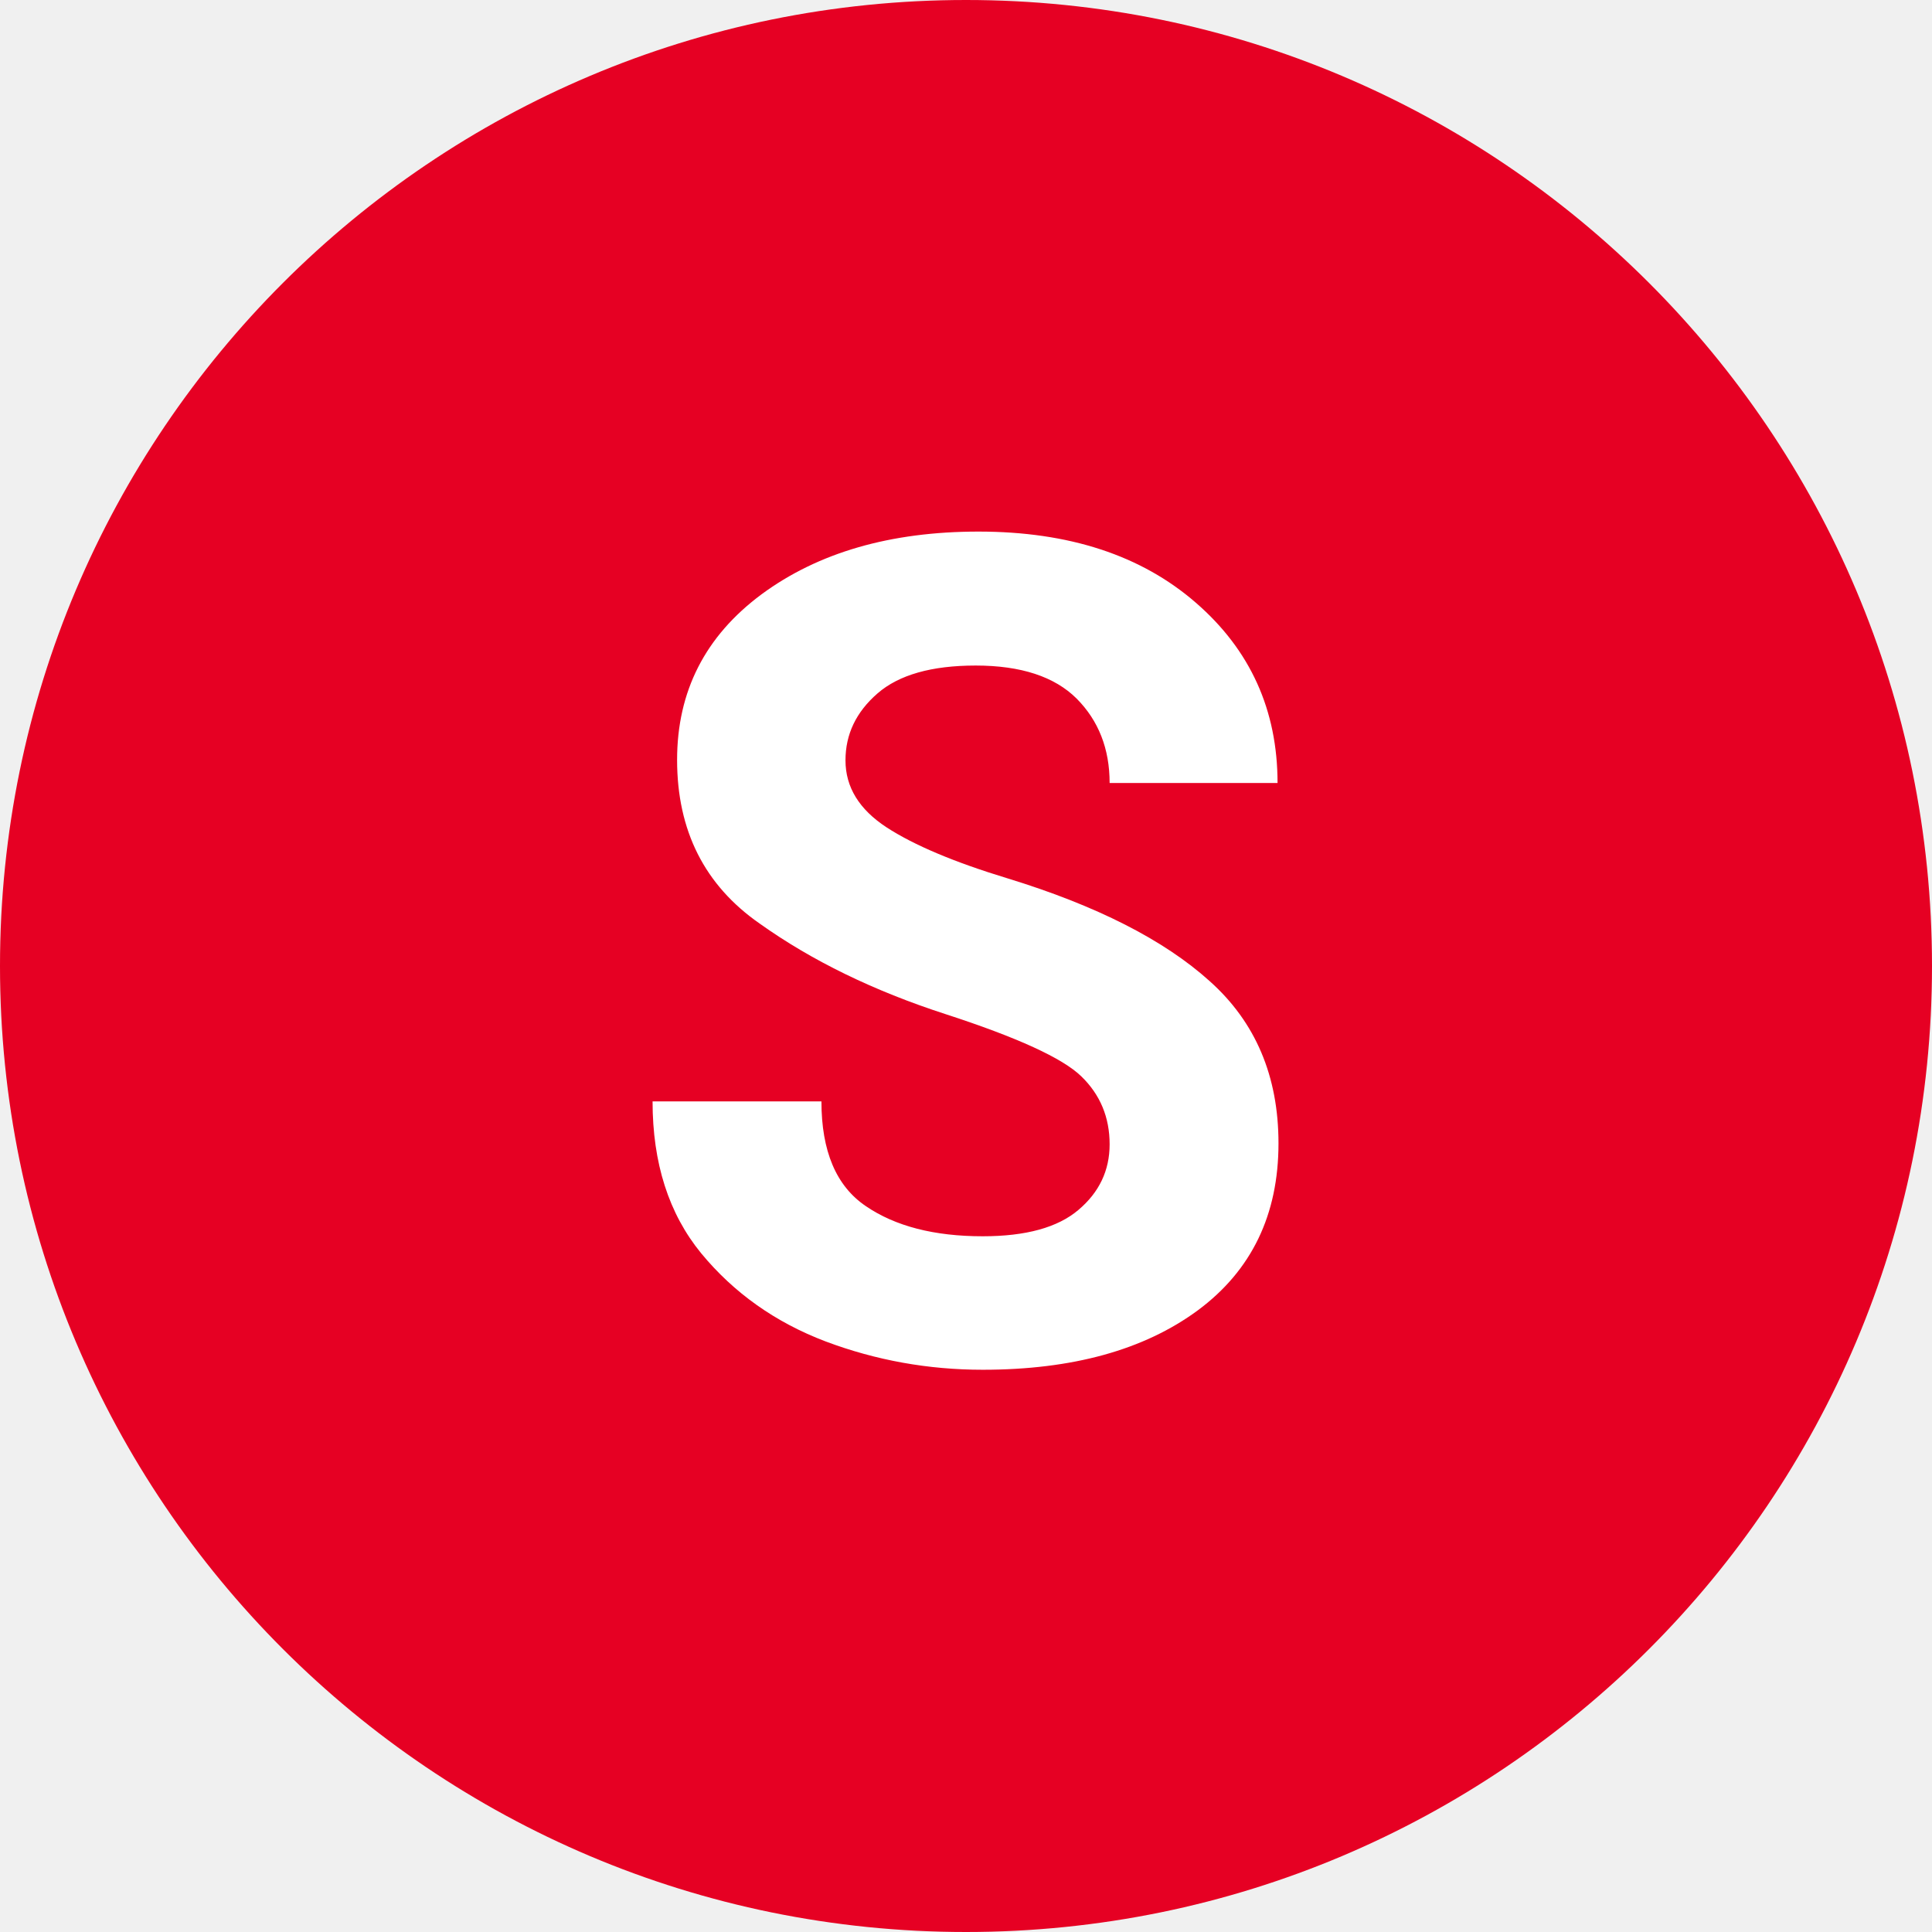
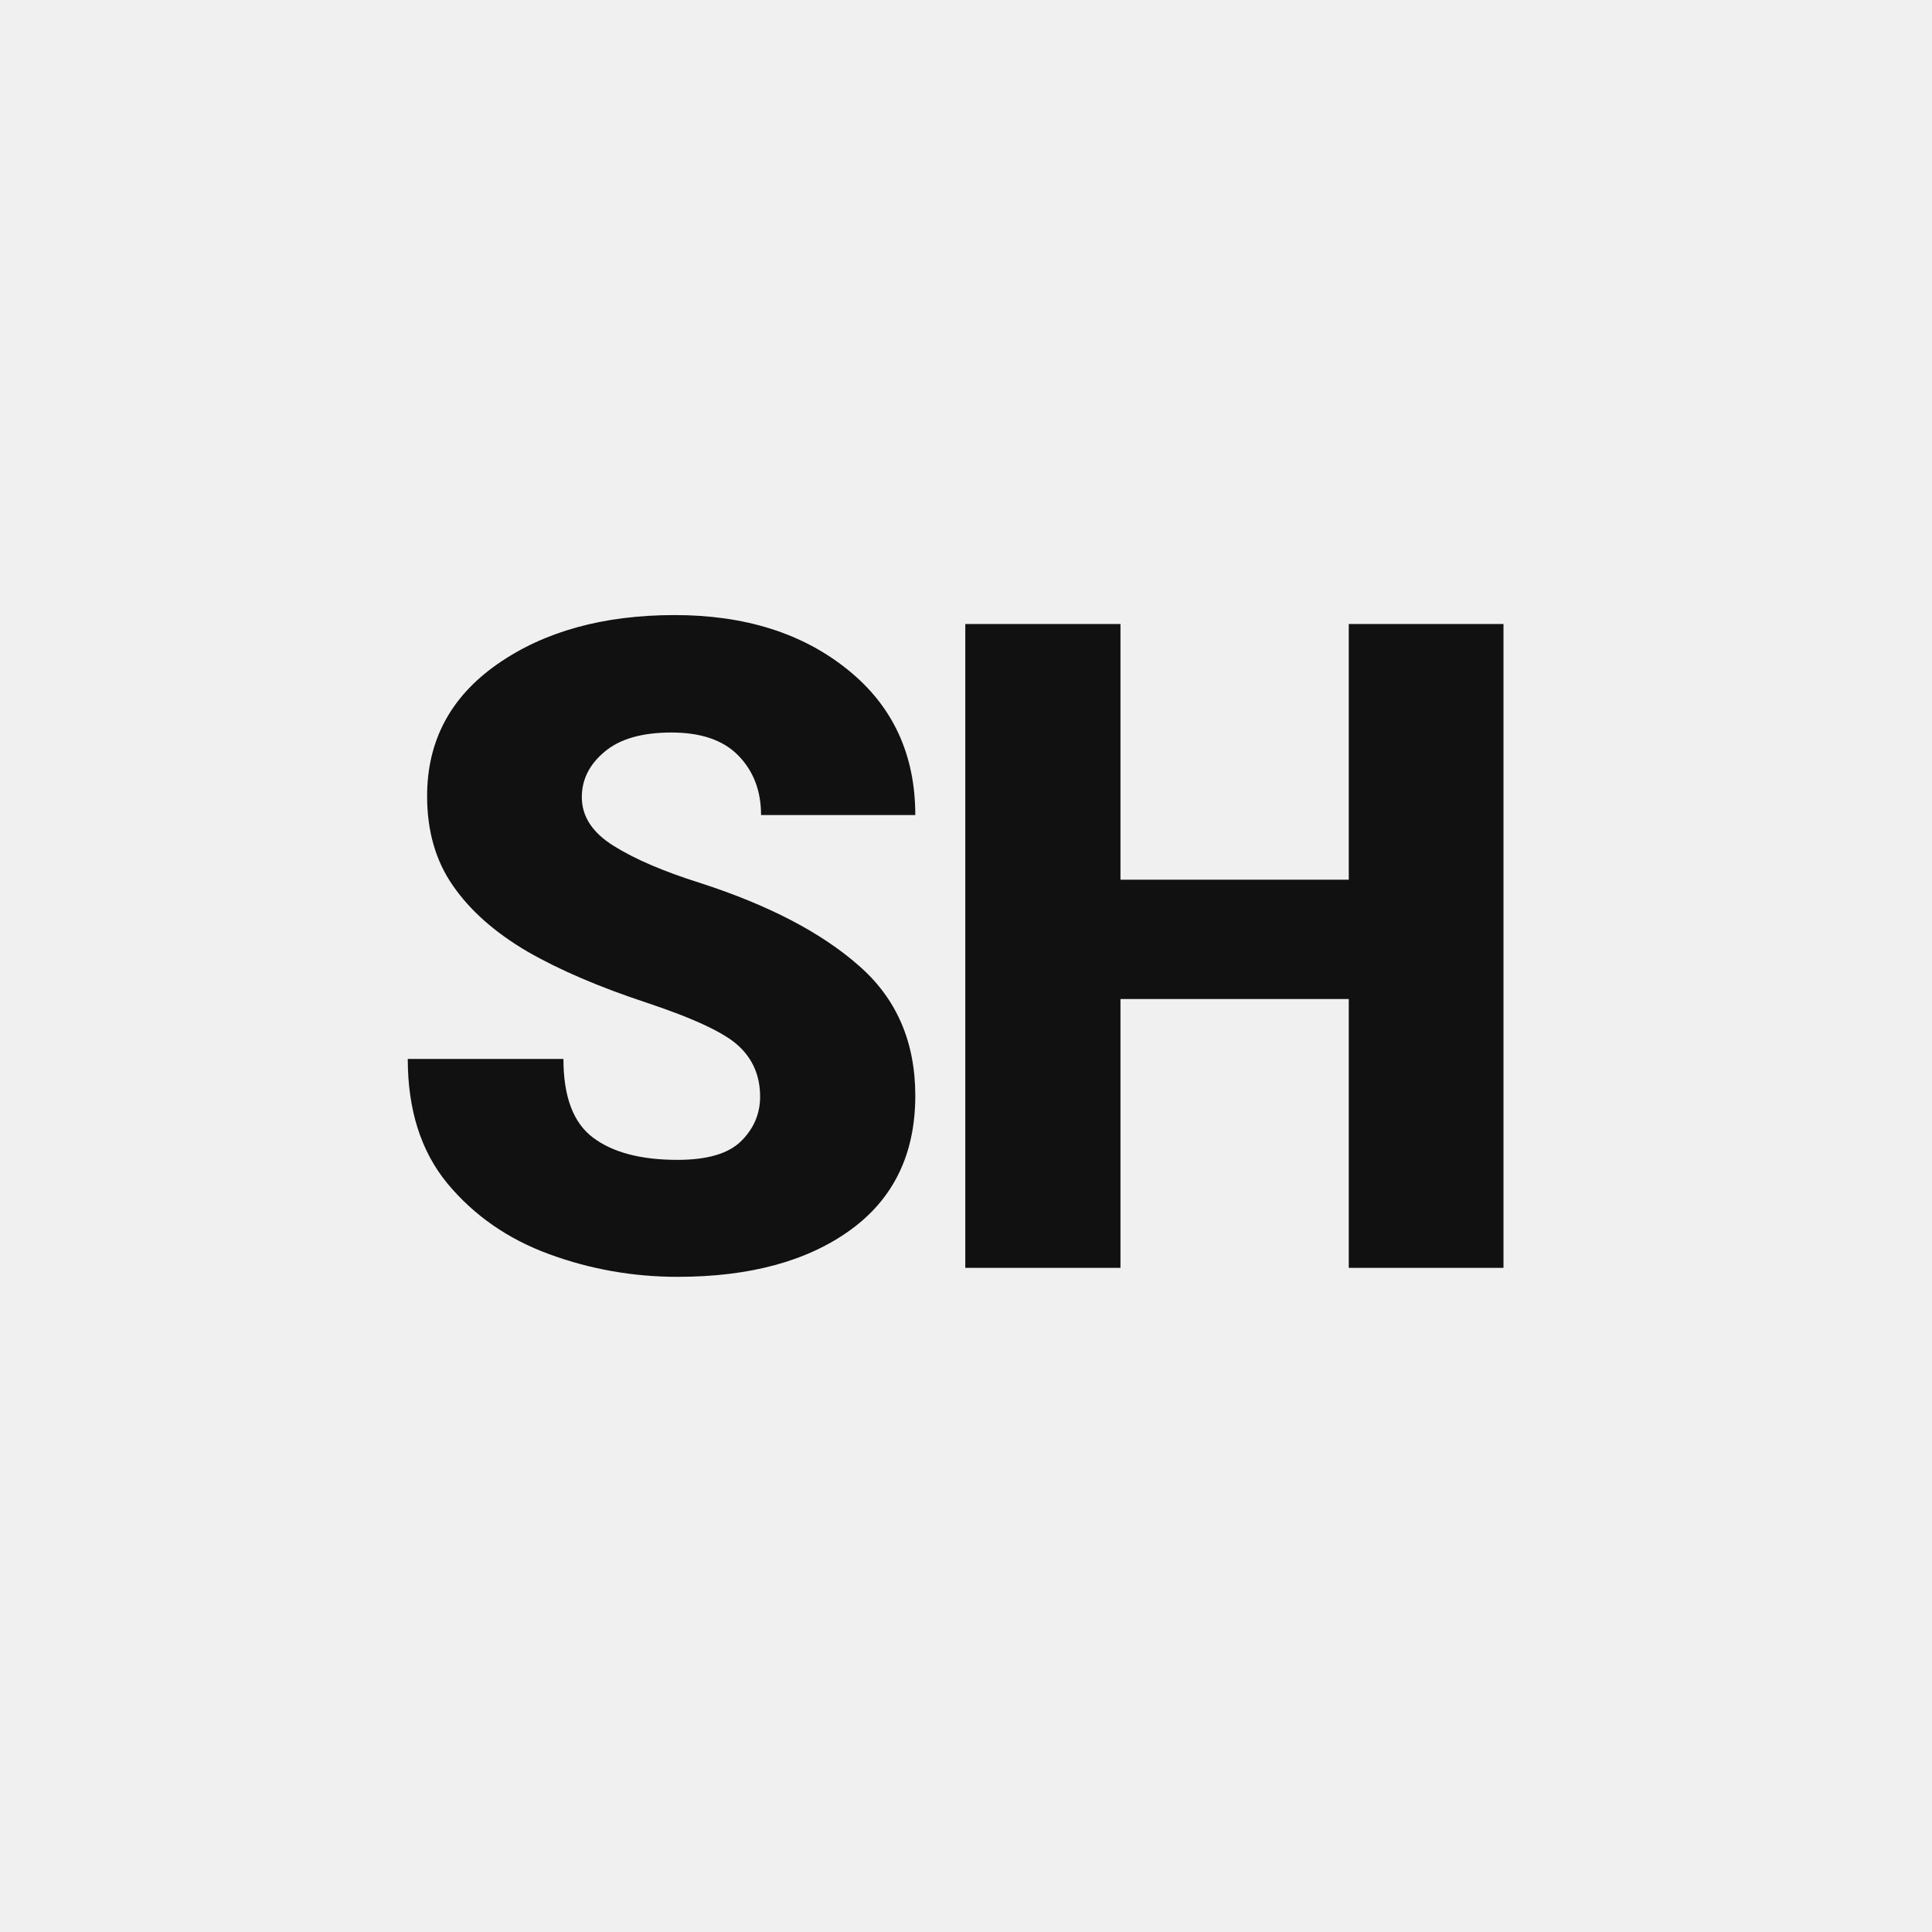
<svg xmlns="http://www.w3.org/2000/svg" viewBox="0 0 64 64">
-   <circle cx="32" cy="32" r="32" fill="#e60023" />
-   <text x="32" y="45" font-family="-apple-system, BlinkMacSystemFont, 'Segoe UI', Roboto, Arial, sans-serif" font-size="38" font-weight="700" fill="#ffffff" text-anchor="middle">S</text>
+   <text x="32" y="42" font-family="-apple-system, BlinkMacSystemFont, 'Segoe UI', Roboto, Arial, sans-serif" font-size="30" font-weight="800" letter-spacing="-1" fill="#111111" text-anchor="middle">SH</text>
</svg>
